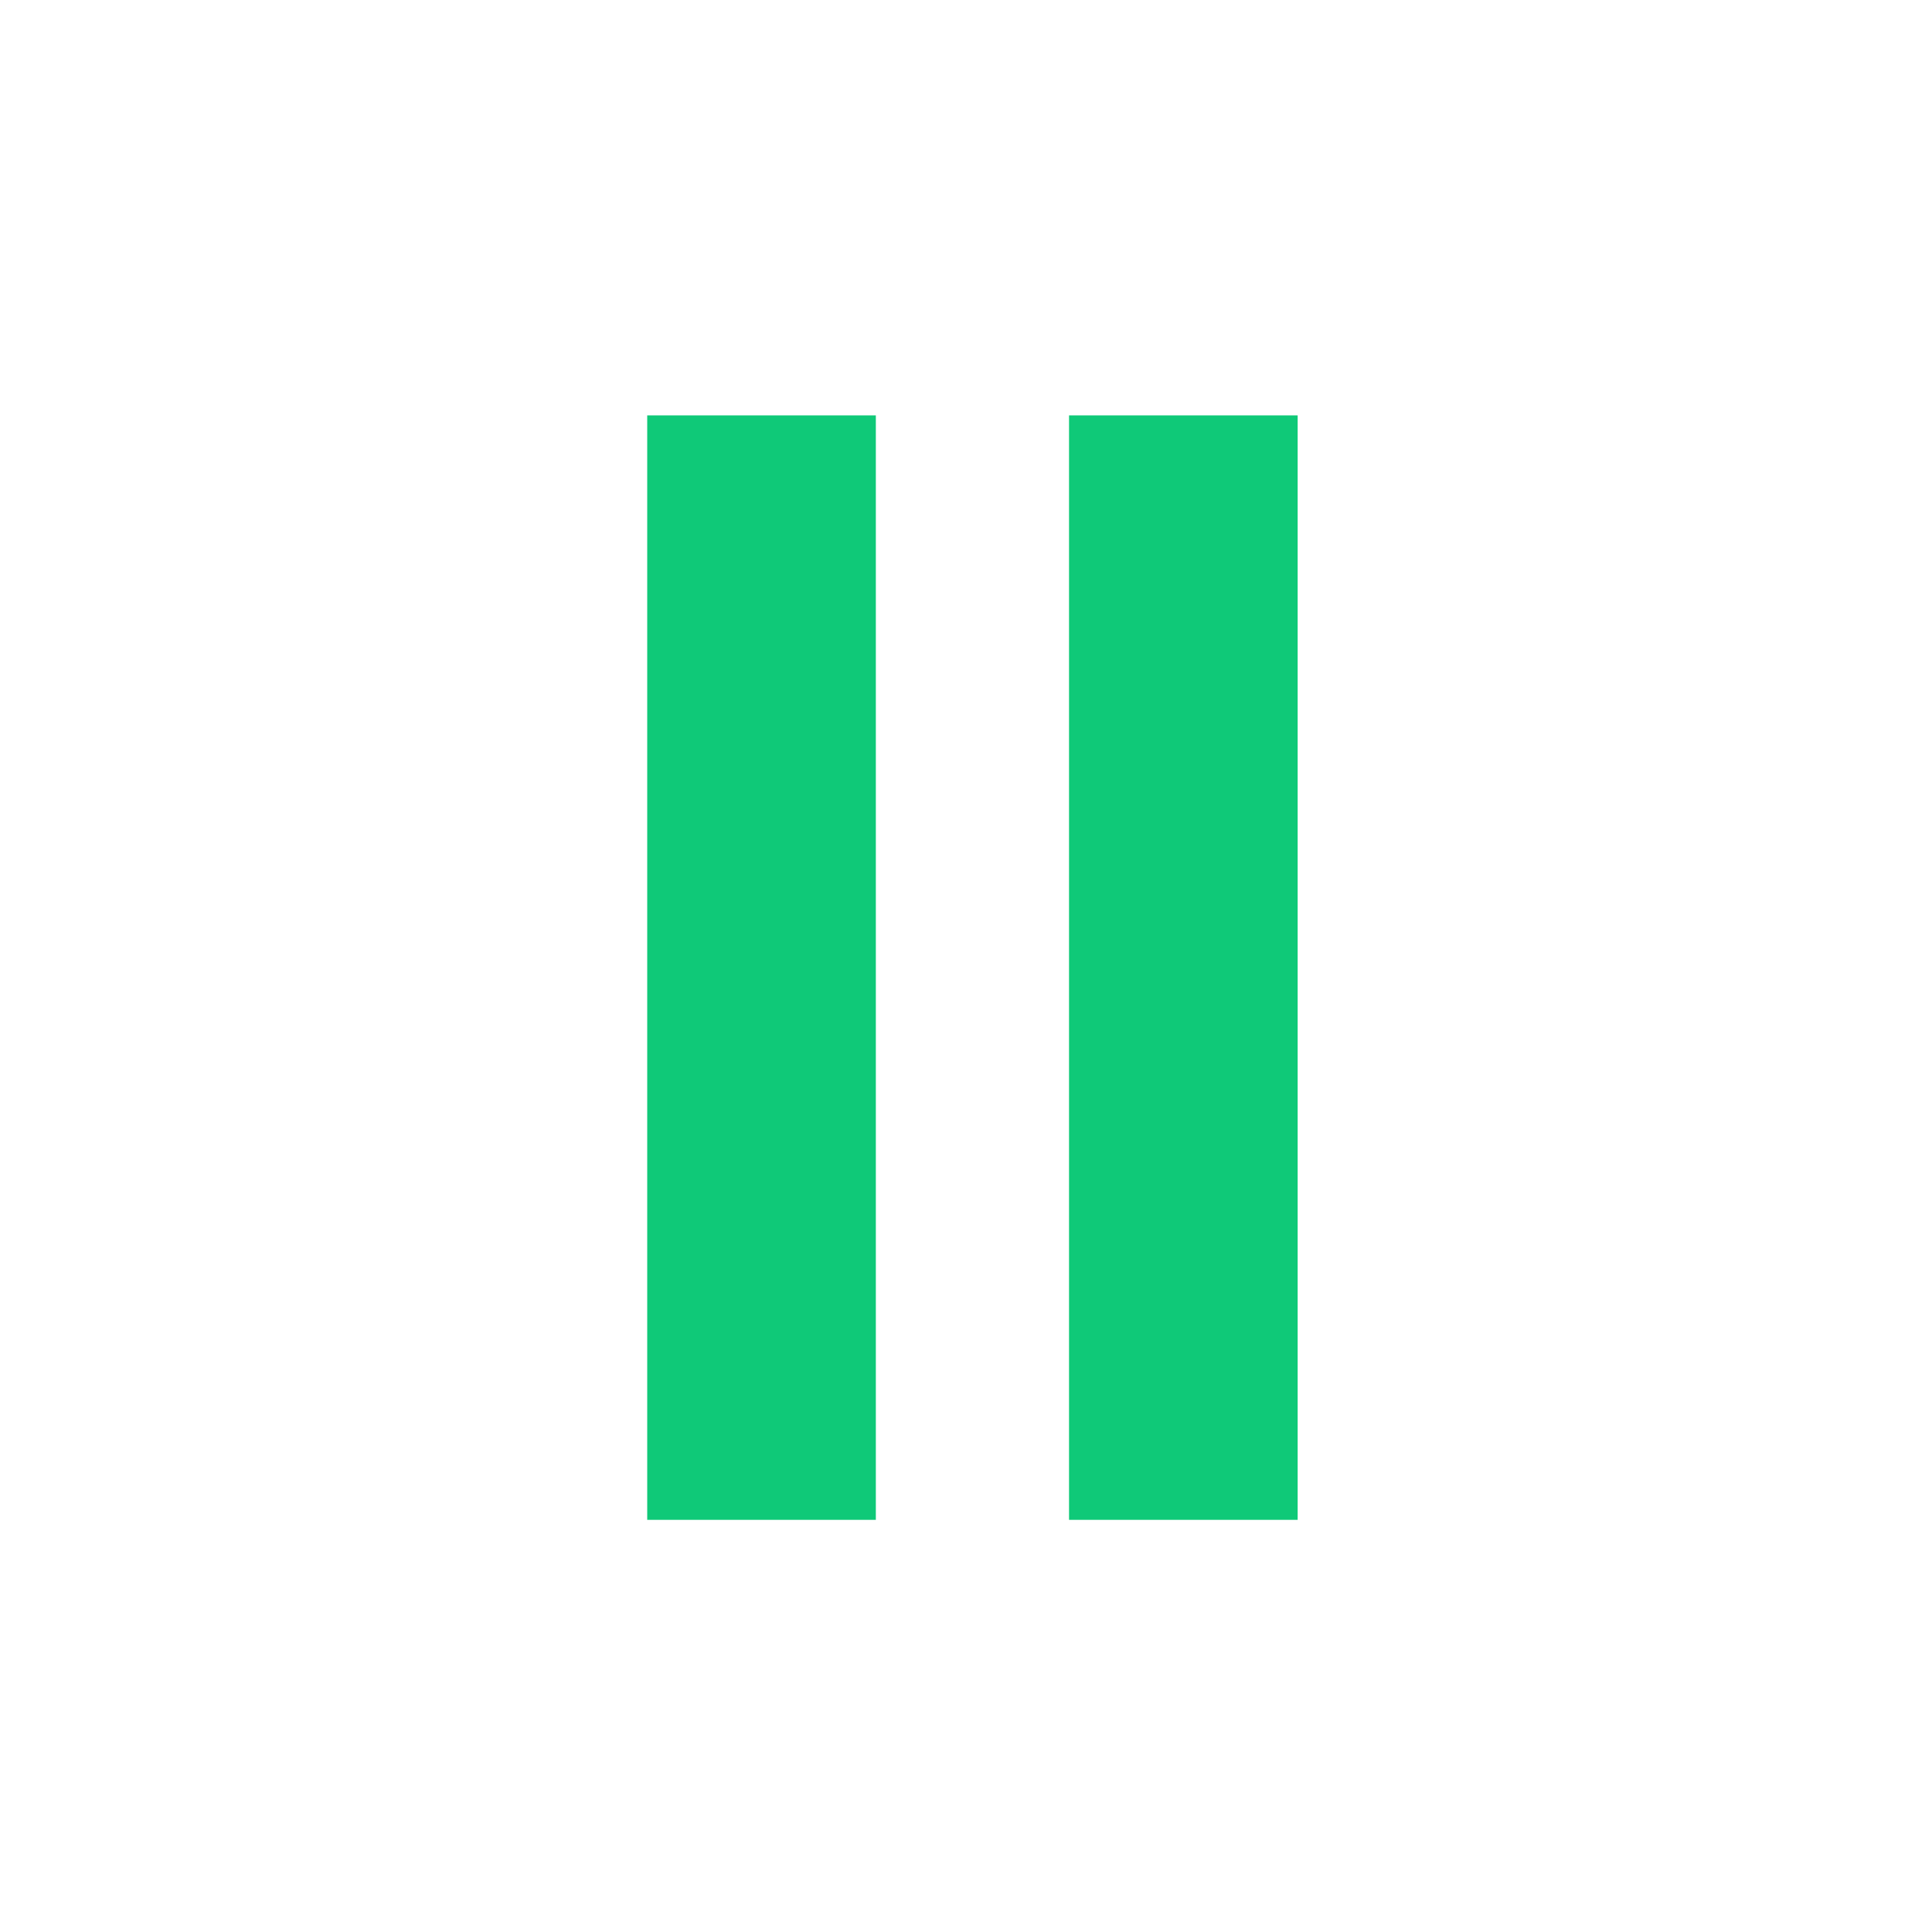
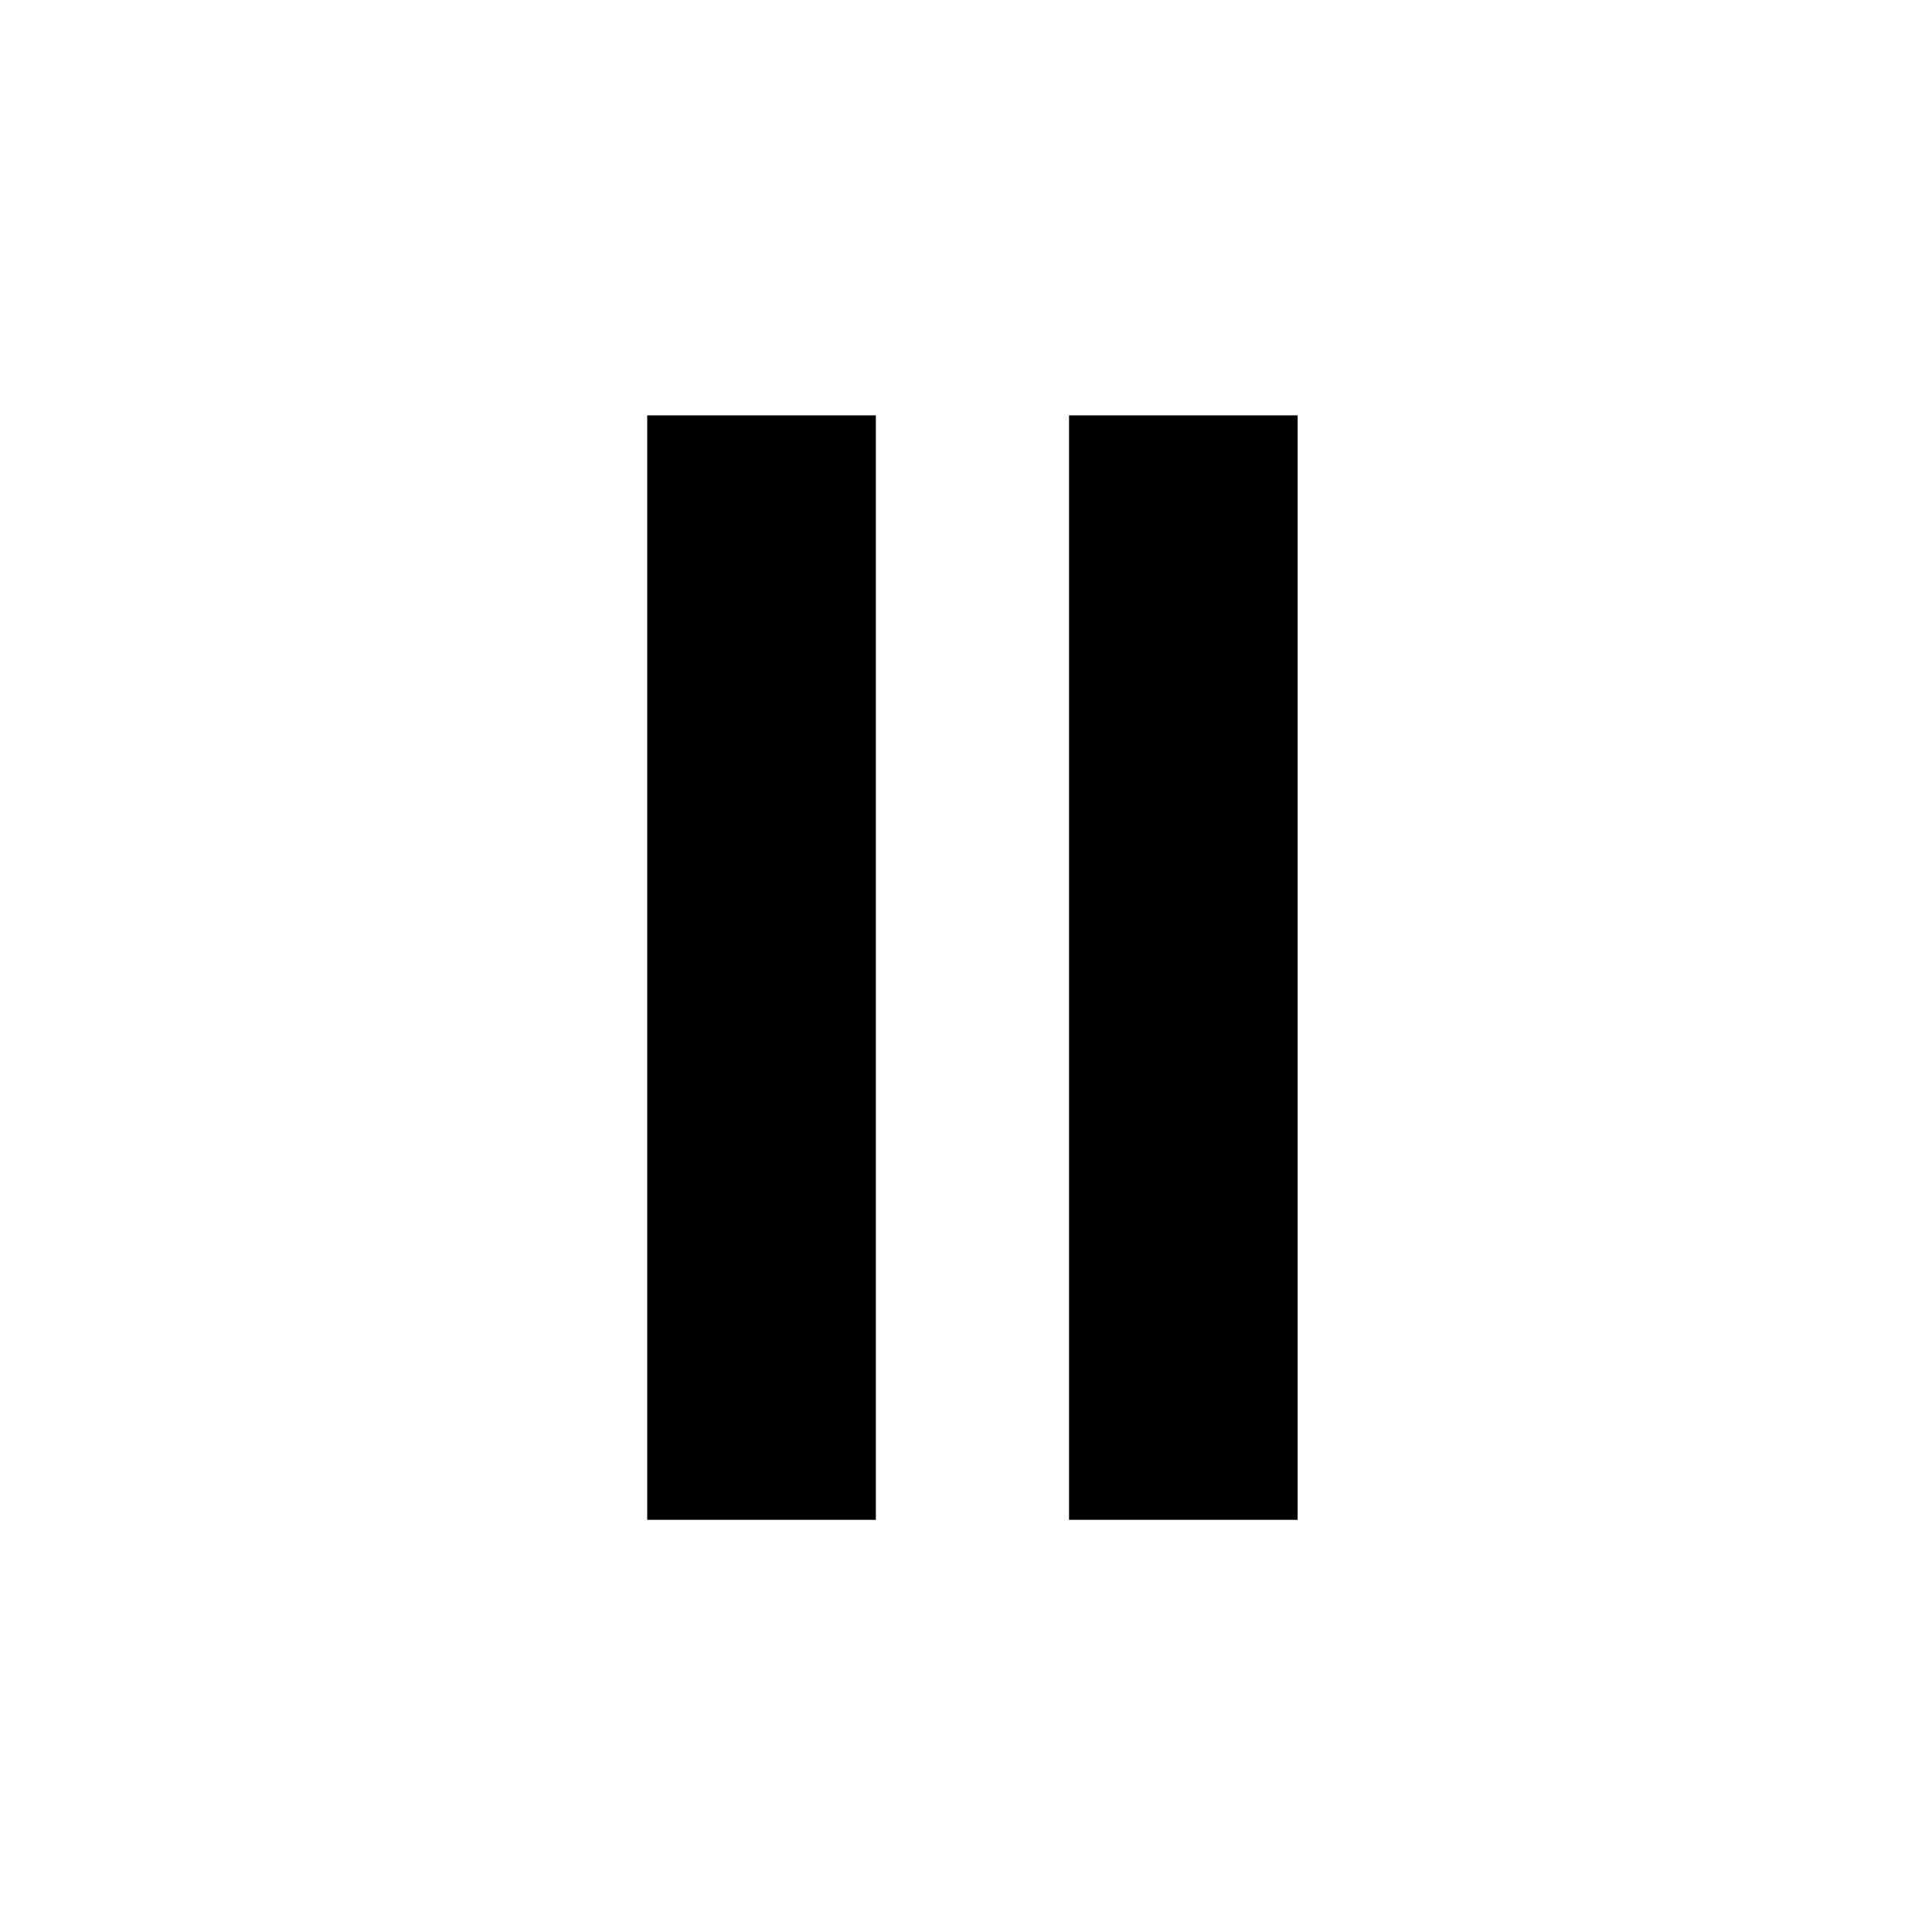
<svg xmlns="http://www.w3.org/2000/svg" version="1.1" id="Layer_1" xml:space="preserve" x="0px" y="0px" viewBox="0 0 60 60">
-   <g fill="#0FC978">
+   <g fill="#000000">
    <rect x="20.1" y="12.9" width="7.1" height="34.3" />
    <rect x="33.2" y="12.9" width="7.1" height="34.3" />
  </g>
</svg>
